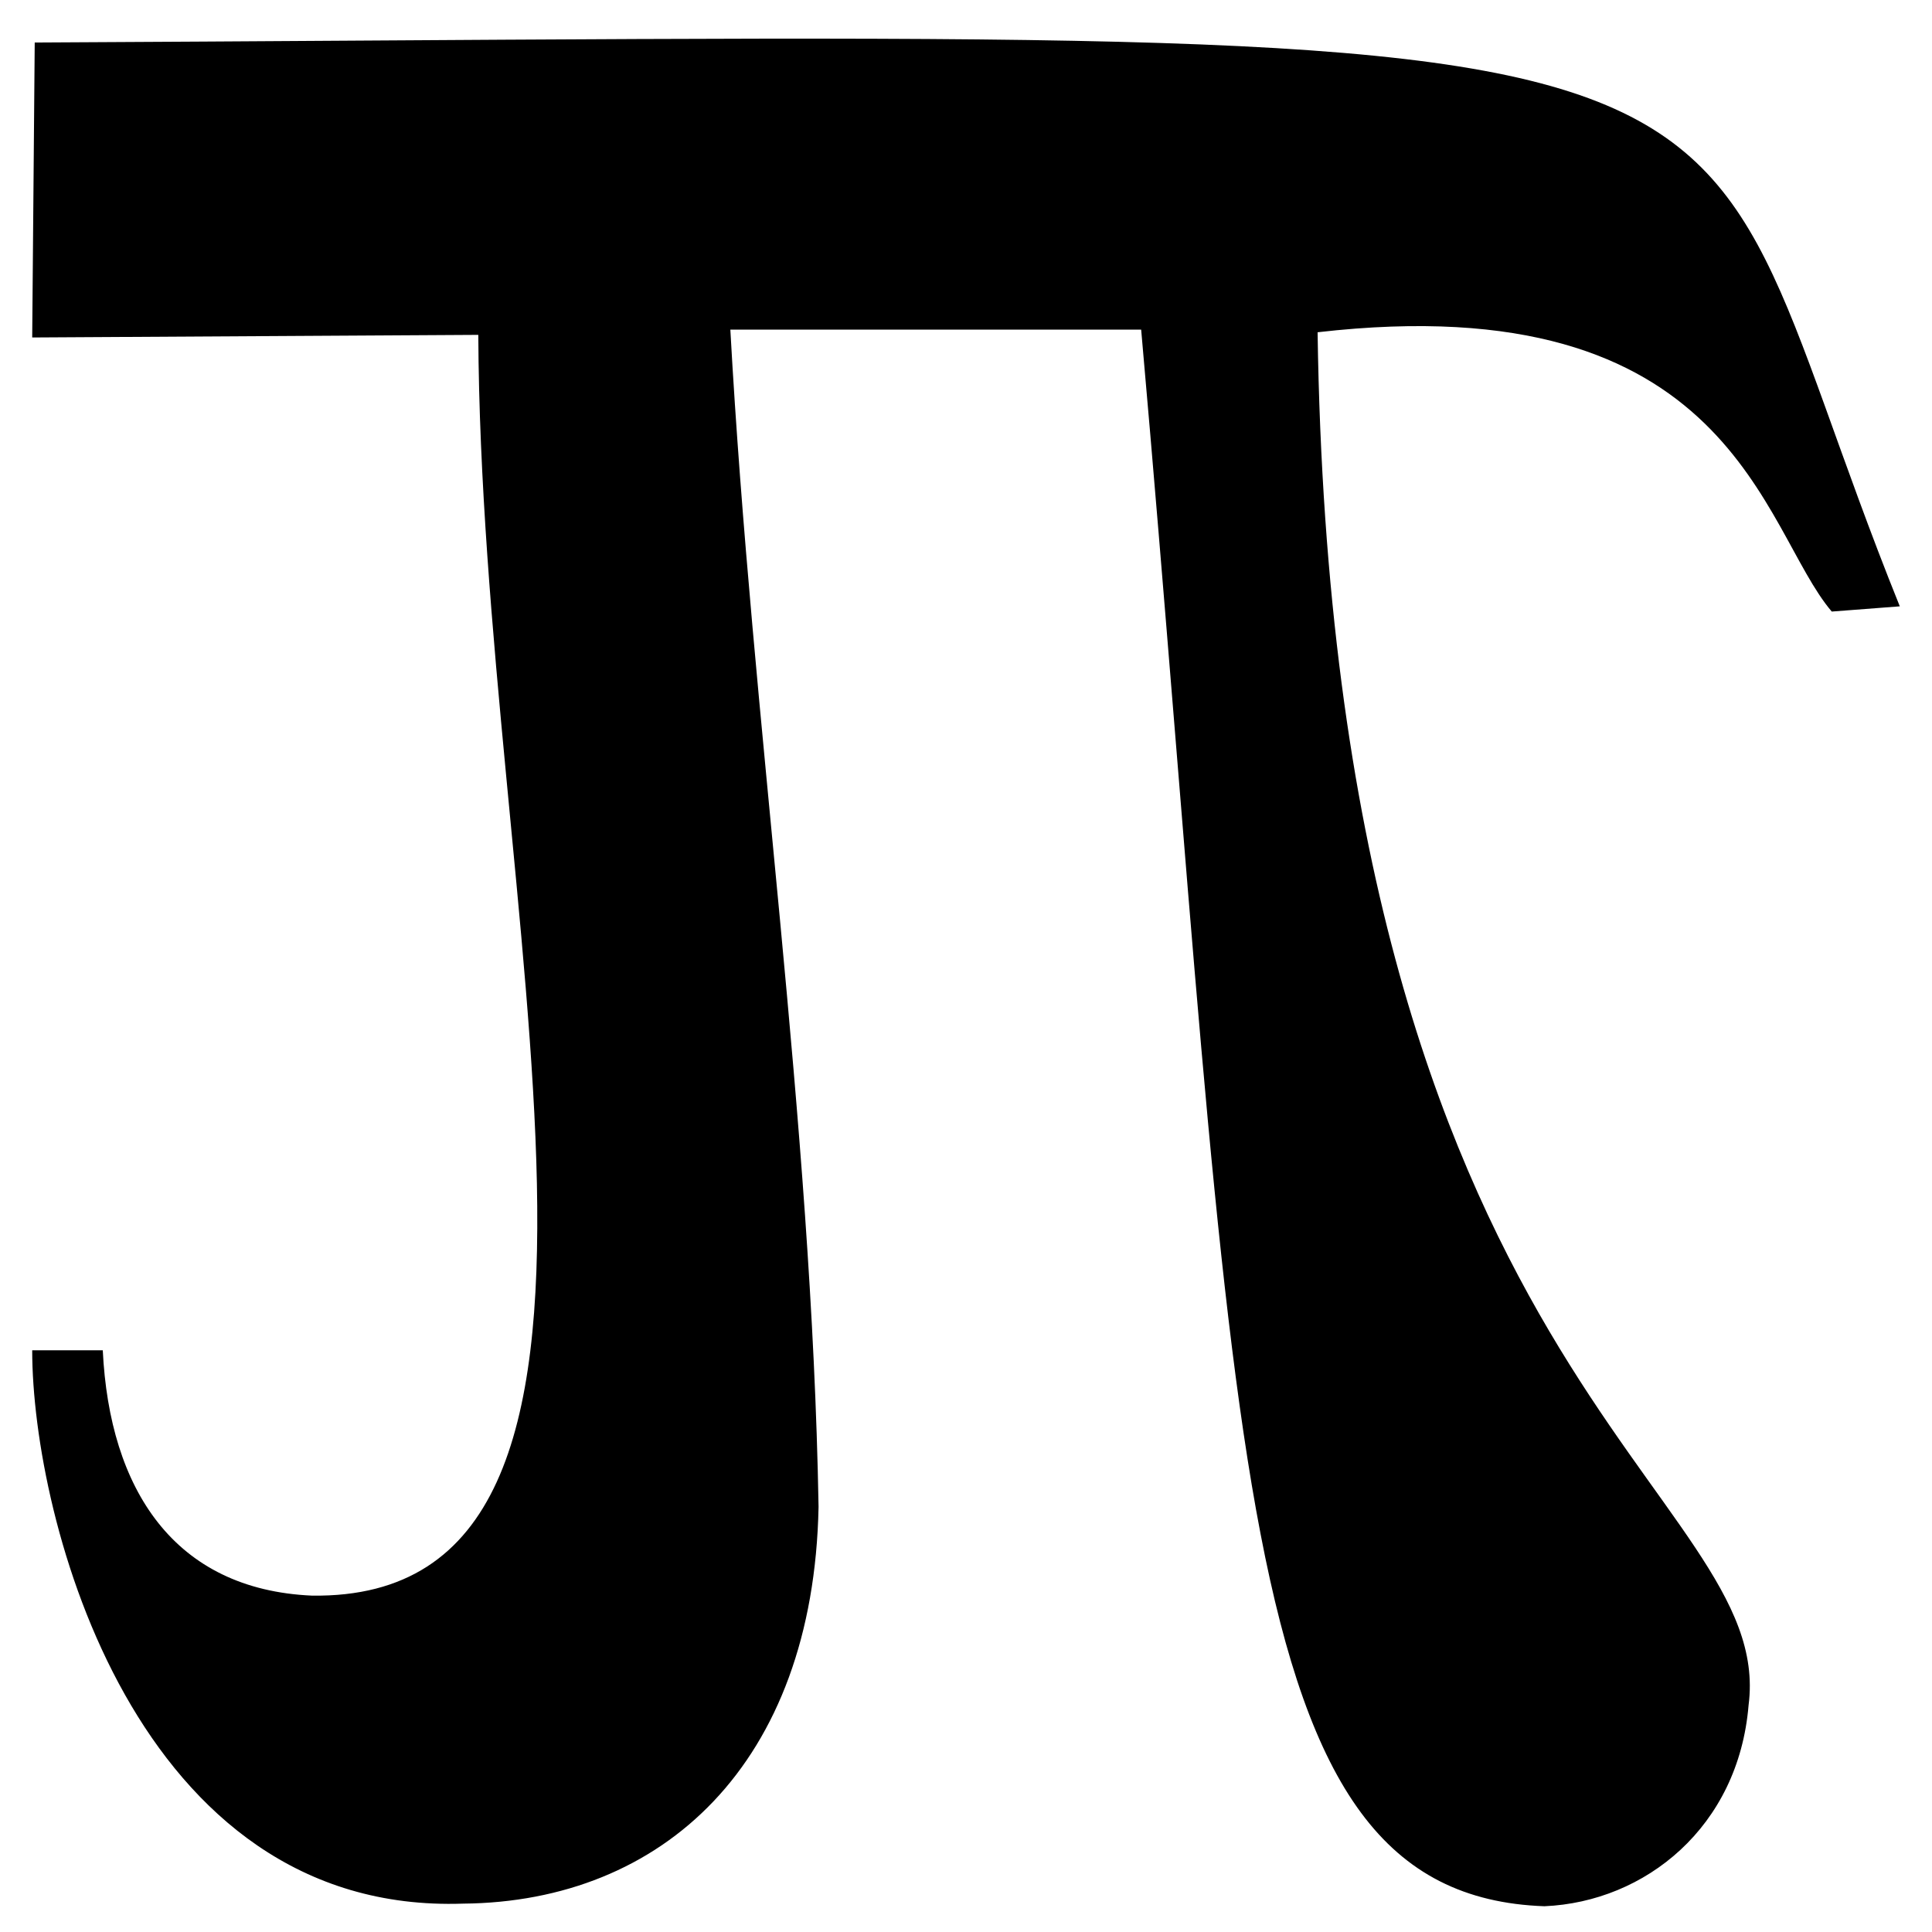
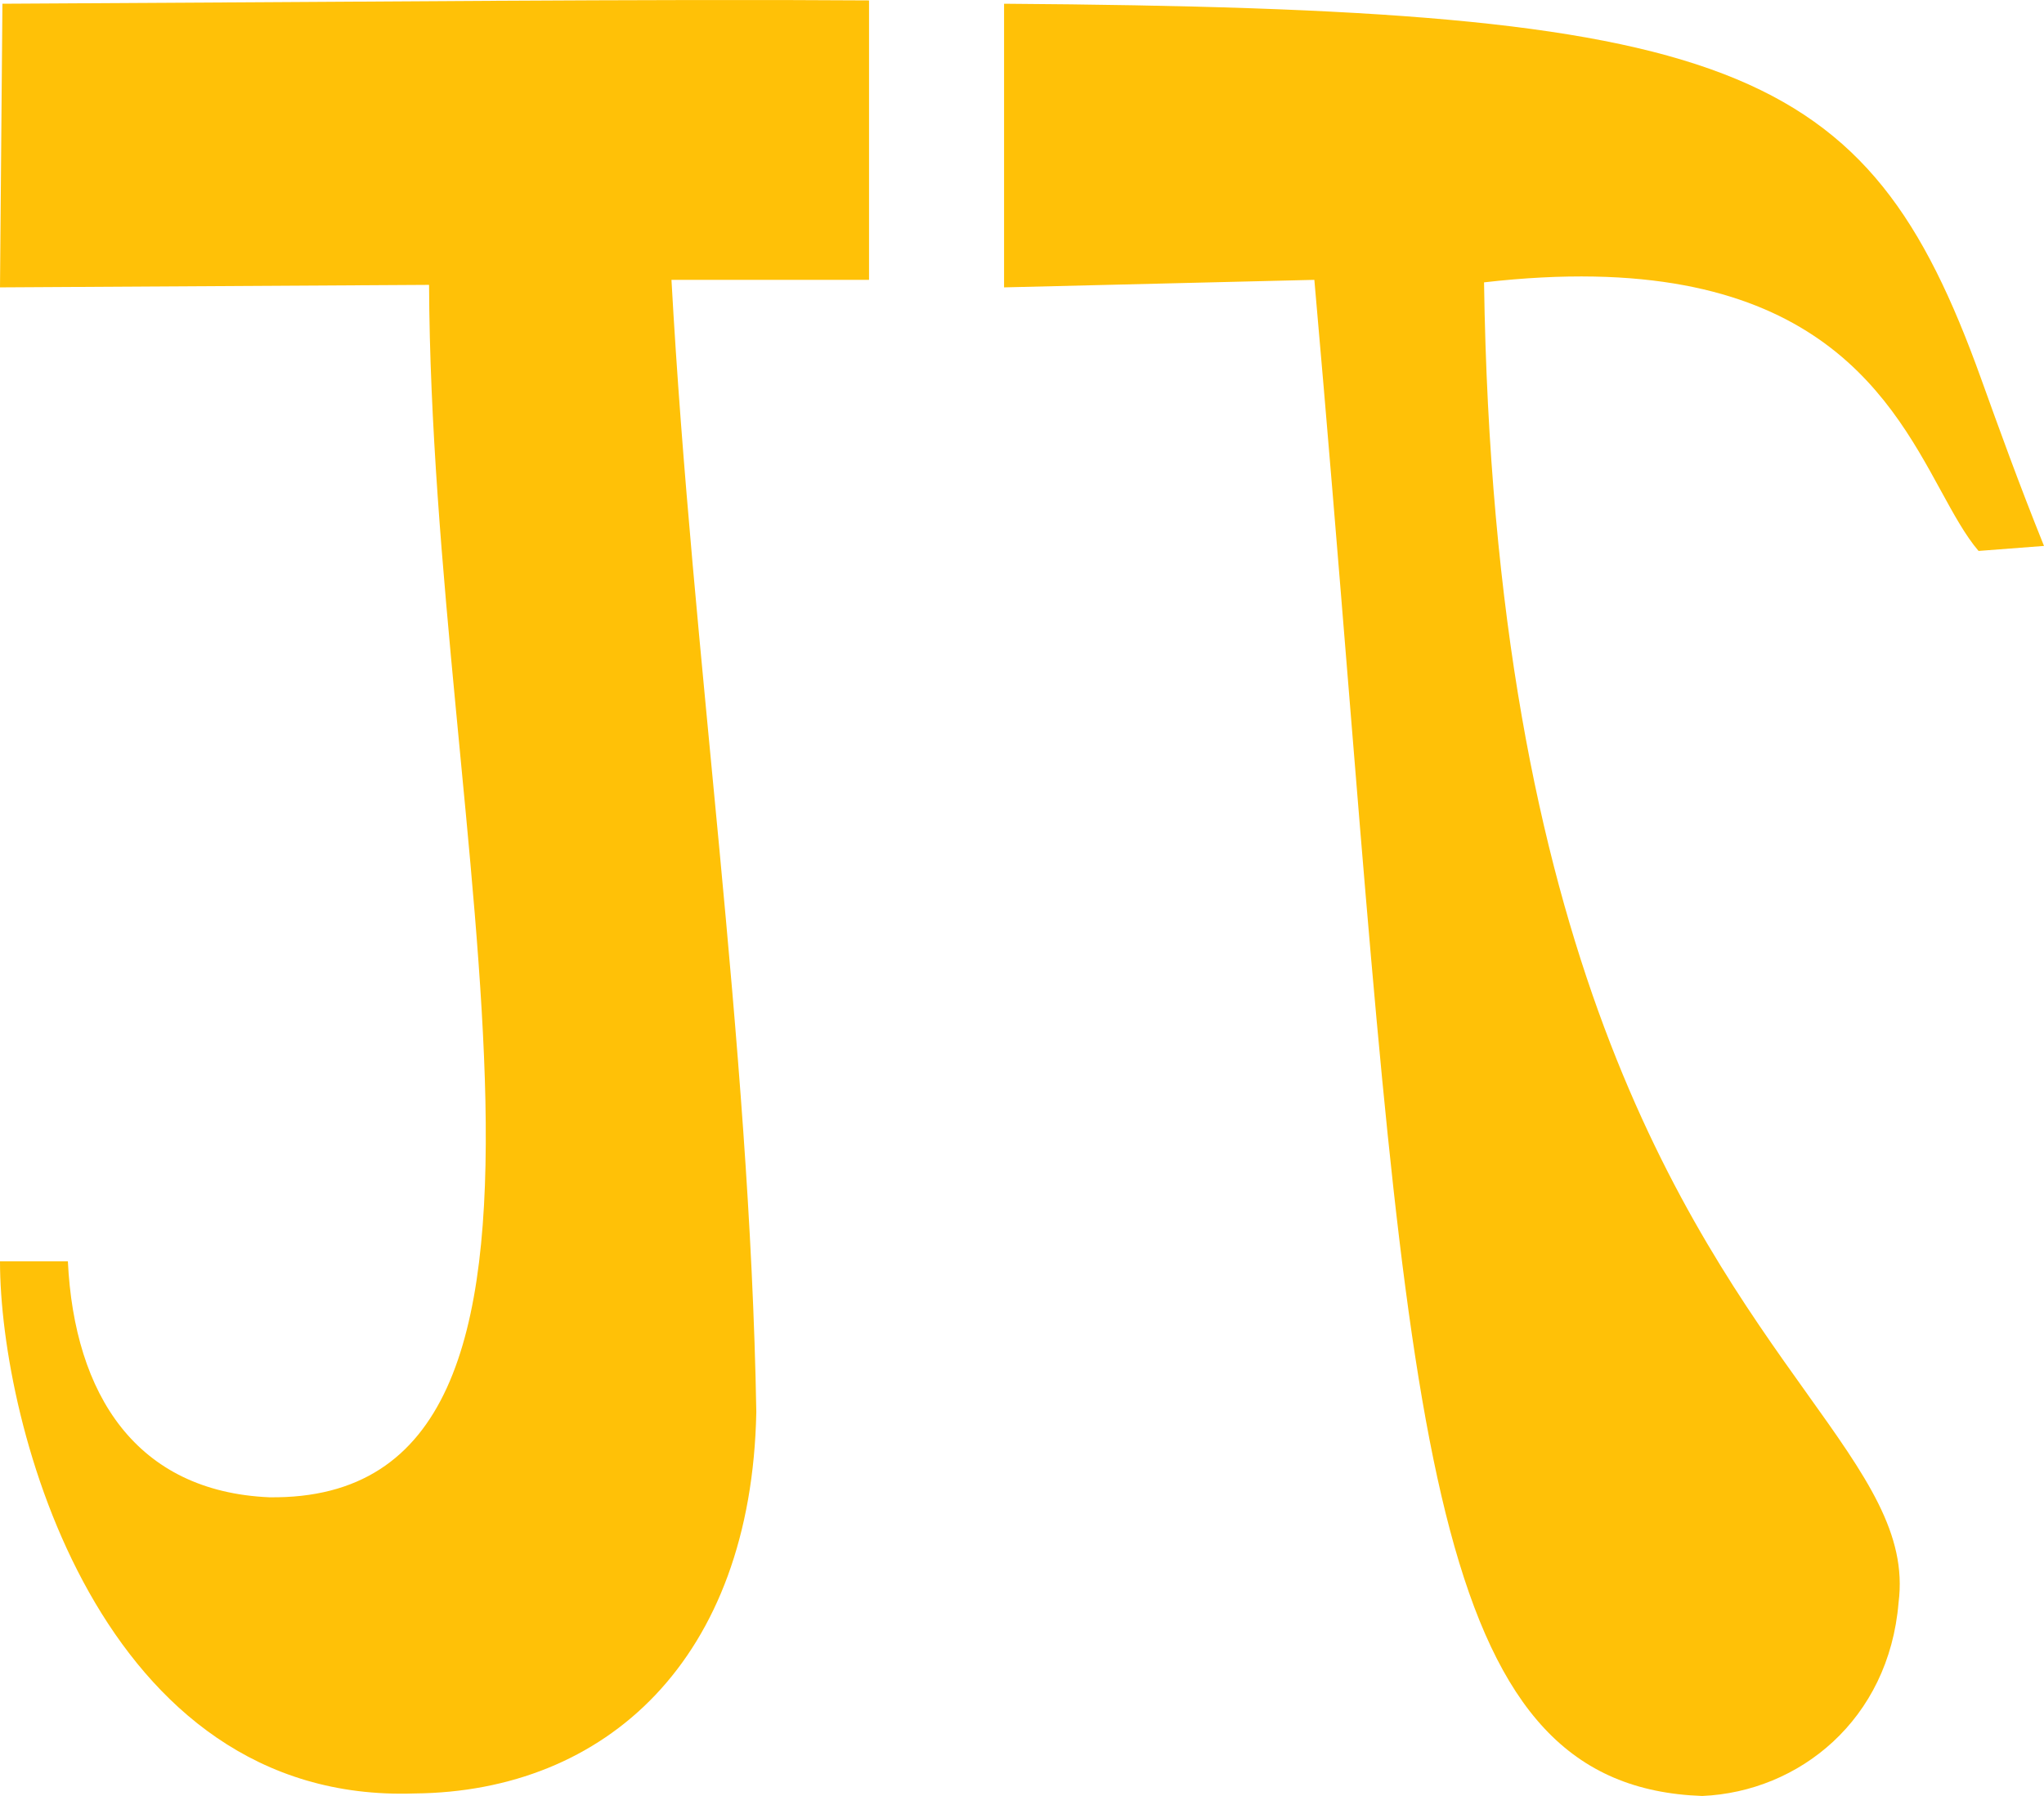
- <svg xmlns="http://www.w3.org/2000/svg" width="1500" height="1500" viewBox="0 0 1500 1500" fill="none">
-   <rect width="1500" height="1500" />
-   <path d="M1475 470.757L1422.17 474.81C1367.38 410.634 1345.85 220.81 1022.98 257.964C1034.72 1071.3 1379.12 1157.1 1357.59 1323.95C1349.76 1418.53 1277.36 1476.62 1199.09 1480C951.878 1471.22 962.967 1126.02 885.999 255.938L567.038 255.938C583.997 562.629 630.308 869.32 635.526 1169.93C631.613 1369.89 514.204 1476.62 359.615 1477.97C105.229 1486.76 25 1179.39 25 1048.34L79.791 1048.34C85.009 1156.42 135.234 1234.11 242.206 1238.84C533.772 1242.89 373.313 707.868 371.356 259.991L25 262.018L26.957 33.013C1466.55 25.79 1283.82 -3.439 1475 470.757Z" fill="black" />
+ <svg xmlns="http://www.w3.org/2000/svg" width="1650" height="1450" viewBox="0 0 1650 1450" fill="none">
+   <path d="M1650 440.756L1597.17 444.81C1586.57 432.403 1577.23 415.301 1566.7 396.051C1522.79 315.724 1458.43 197.993 1197.98 227.964C1205.82 771.214 1362.07 989.888 1458.56 1124.93C1506.54 1192.07 1539.74 1238.54 1532.59 1293.95C1524.76 1388.53 1452.36 1446.62 1374.09 1450C1160.77 1442.42 1139.78 1184.34 1088.58 554.644C1080.45 454.614 1071.55 345.208 1061 225.938L810.527 232.017L810.527 3.013C1399.82 7.097 1506.92 49.19 1599.16 305.556C1613.47 345.319 1629.61 390.174 1650 440.756Z" fill="#FFC107" />
+   <path d="M542.038 225.938C558.997 532.629 605.308 839.32 610.527 1139.93C606.613 1339.89 489.204 1446.62 334.616 1447.97C80.23 1456.76 0 1149.39 8.90257e-05 1018.34L54.791 1018.34C60.009 1126.42 110.234 1204.11 217.207 1208.84C508.772 1212.89 348.313 677.868 346.356 229.991L2.02836e-05 232.018L1.957 3.013C297.94 1.528 525.344 -0.888 701.518 0.334L701.518 225.938L542.038 225.938Z" fill="#FFC107" />
</svg>
